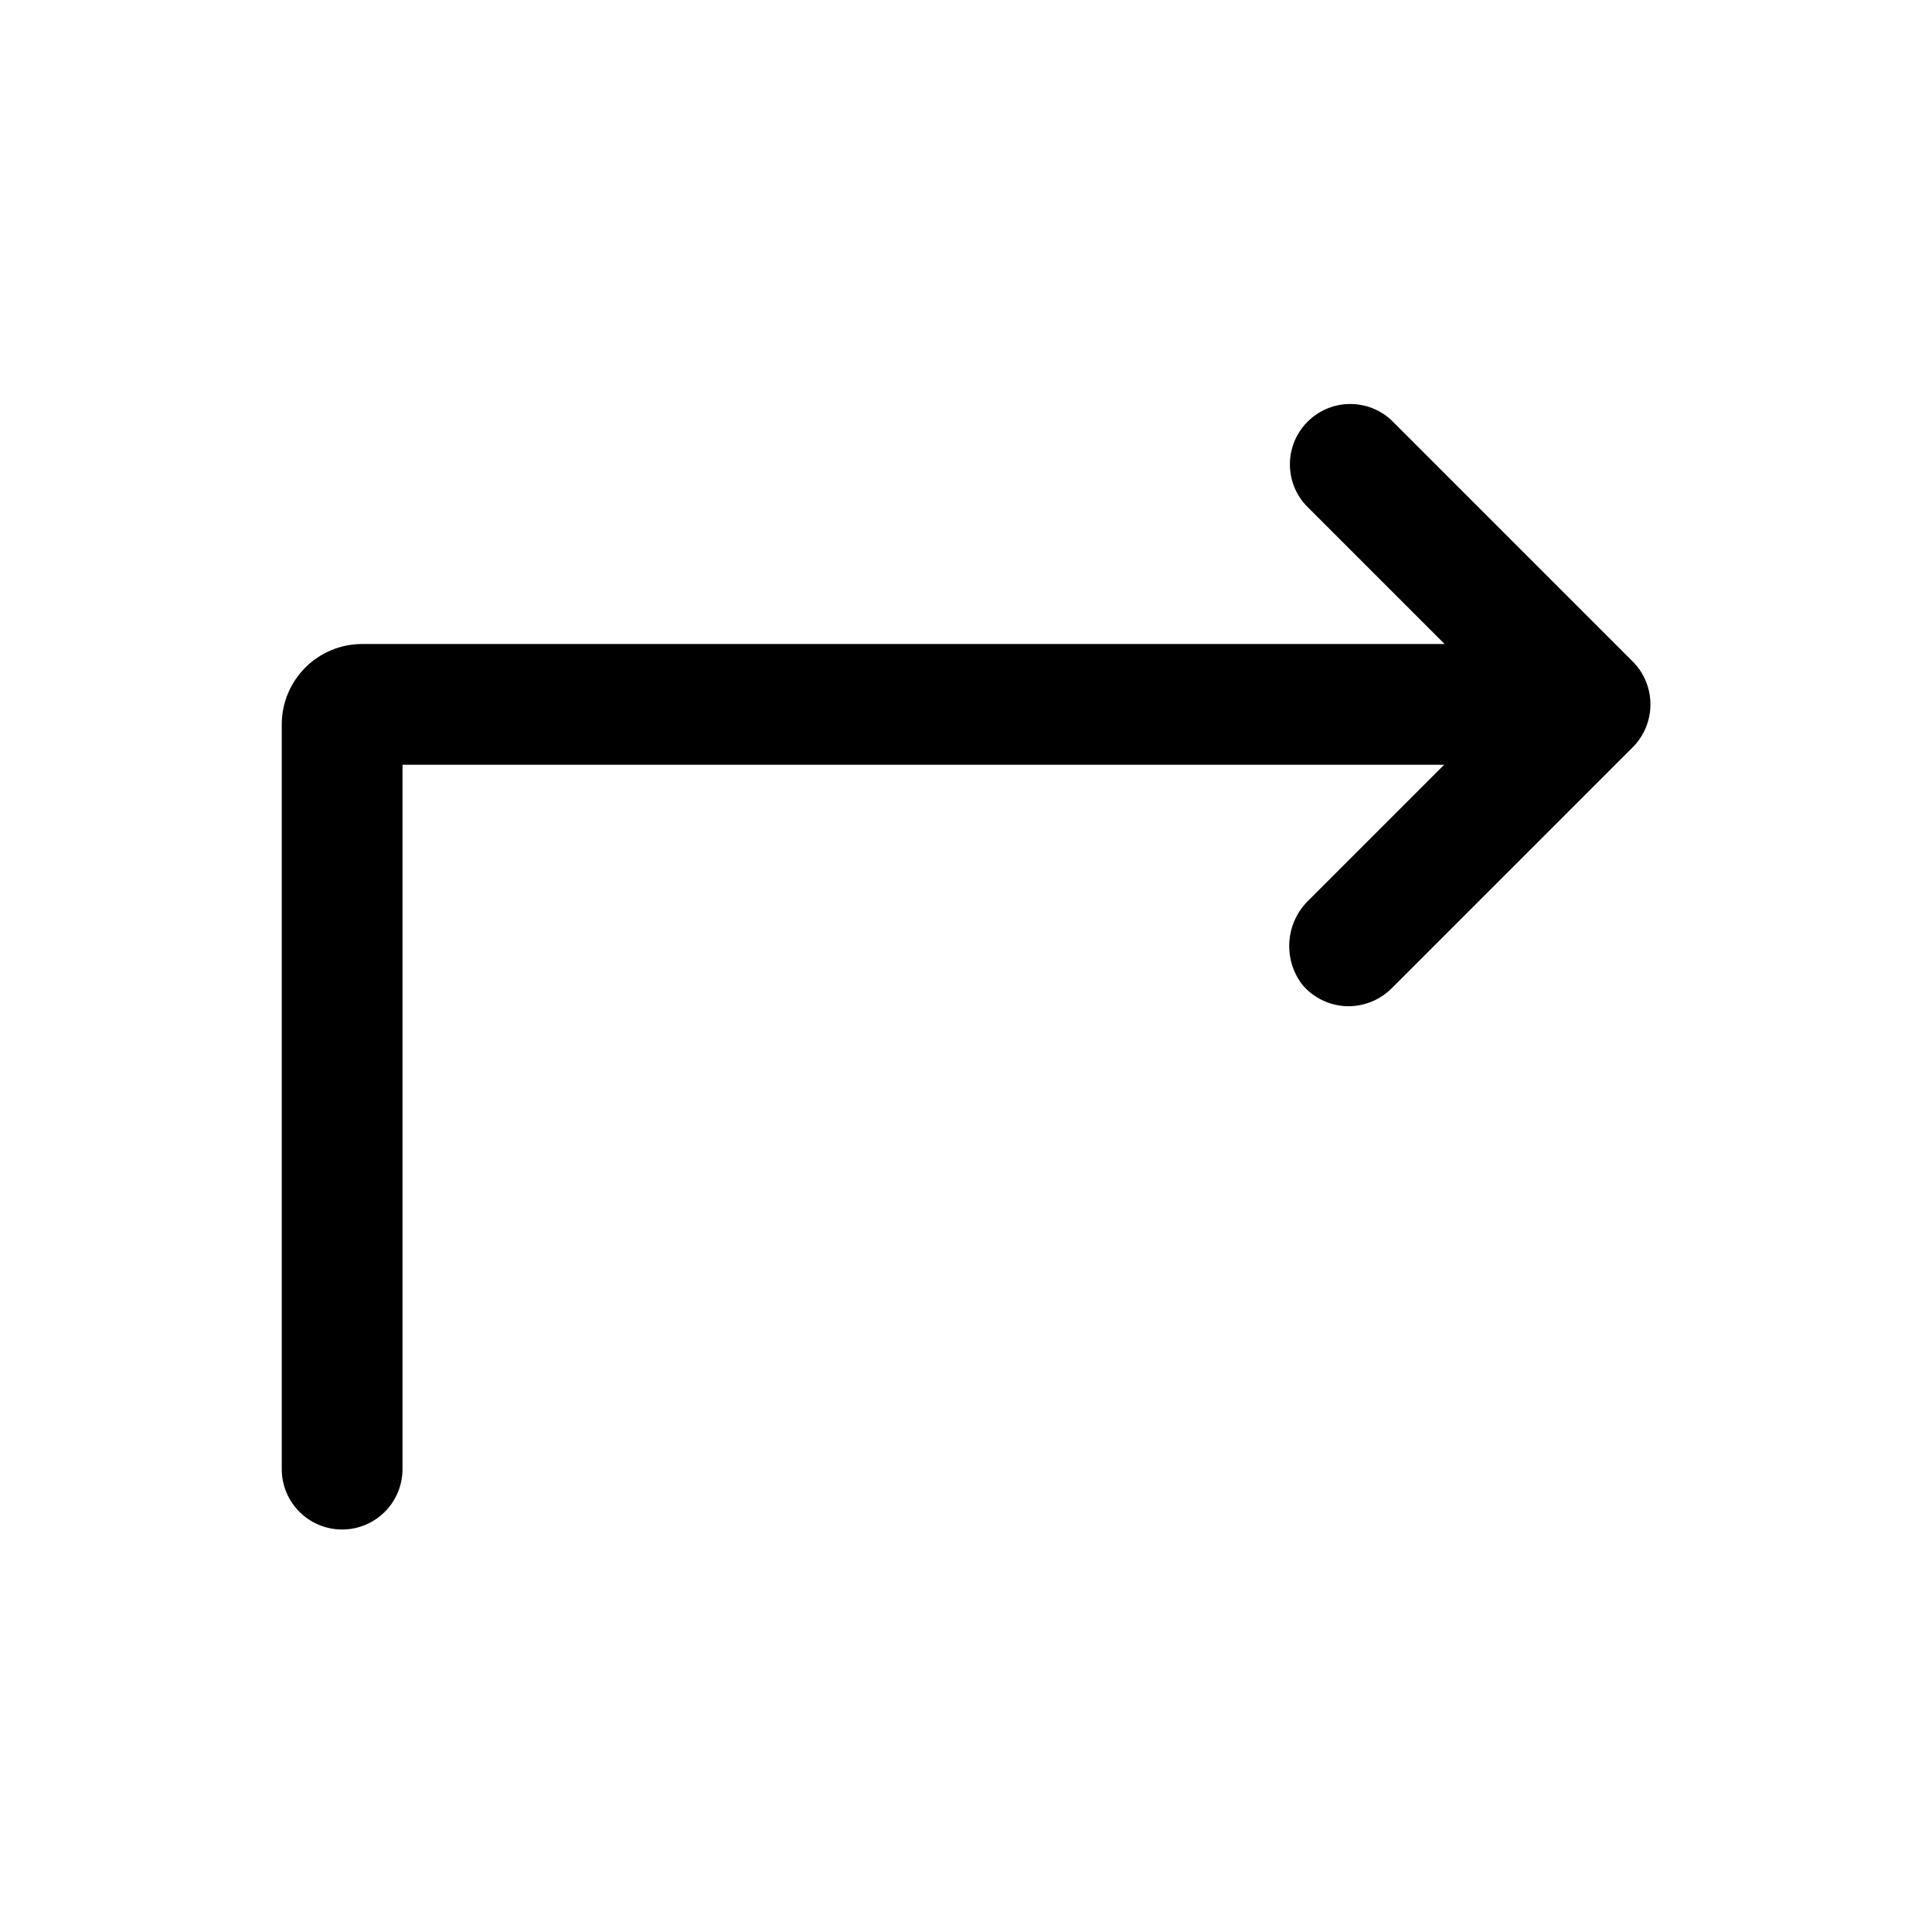
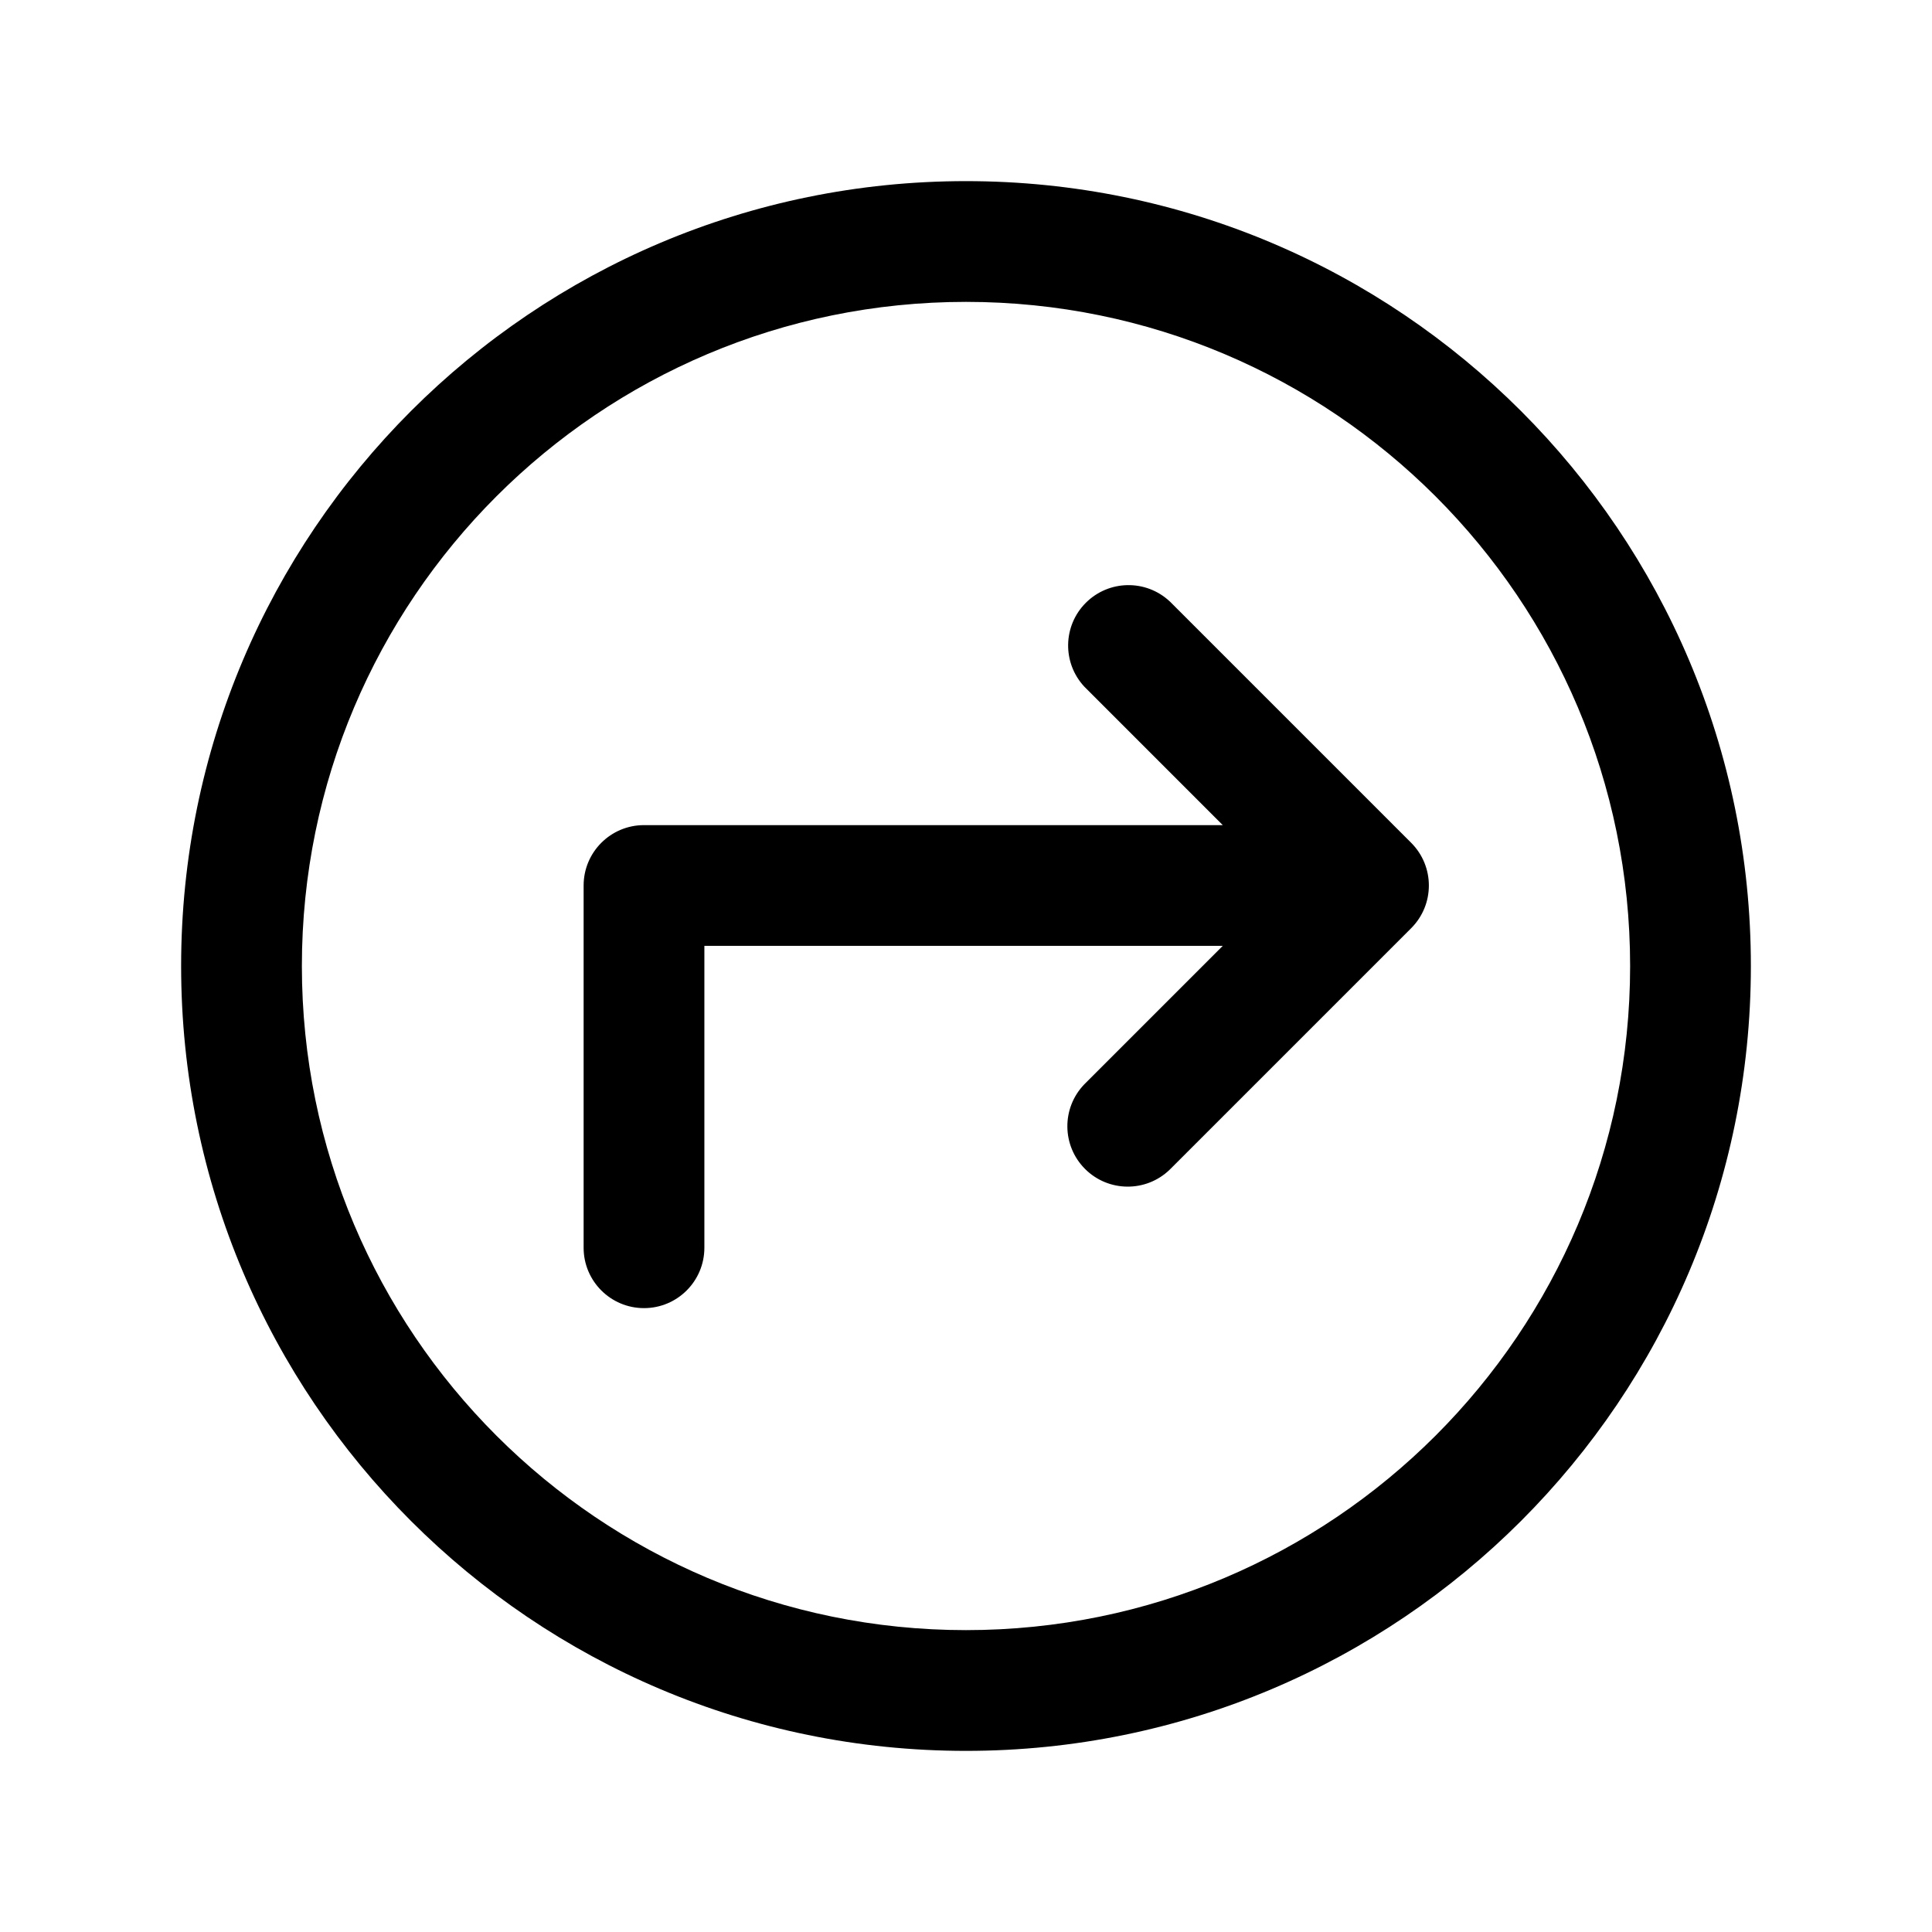
<svg xmlns="http://www.w3.org/2000/svg" viewBox="0 0 48 48">
-   <path d="M40.57 16.44l-6-6a1.5 1.5 0 00-2.12 2.12L35.89 16H9a2 2 0 00-2 2v18.5A1.5 1.5 0 008.5 38a1.5 1.5 0 001.5-1.5V19h25.88l-3.36 3.36a1.58 1.58 0 00-.16 2.11 1.51 1.51 0 001.15.53 1.53 1.53 0 001.06-.44l6-6a1.51 1.51 0 000-2.12z" />
+   <path fill-rule="evenodd" d="M7.5 24c0-9.113 7.387-16.5 16.5-16.5S40.5 14.887 40.5 24 33.113 40.5 24 40.5 7.5 33.113 7.5 24zM24 4.5C13.23 4.5 4.5 13.23 4.5 24S13.23 43.5 24 43.5 43.5 34.77 43.5 24 34.77 4.5 24 4.5zm5.06 10.44a1.5 1.5 0 00-2.12 2.12l3.439 3.44H16a1.5 1.5 0 00-1.5 1.5v9a1.5 1.5 0 003 0v-7.5h12.879l-3.44 3.44a1.5 1.5 0 002.122 2.12l6-6a1.5 1.5 0 000-2.12l-6-6z" />
</svg>
